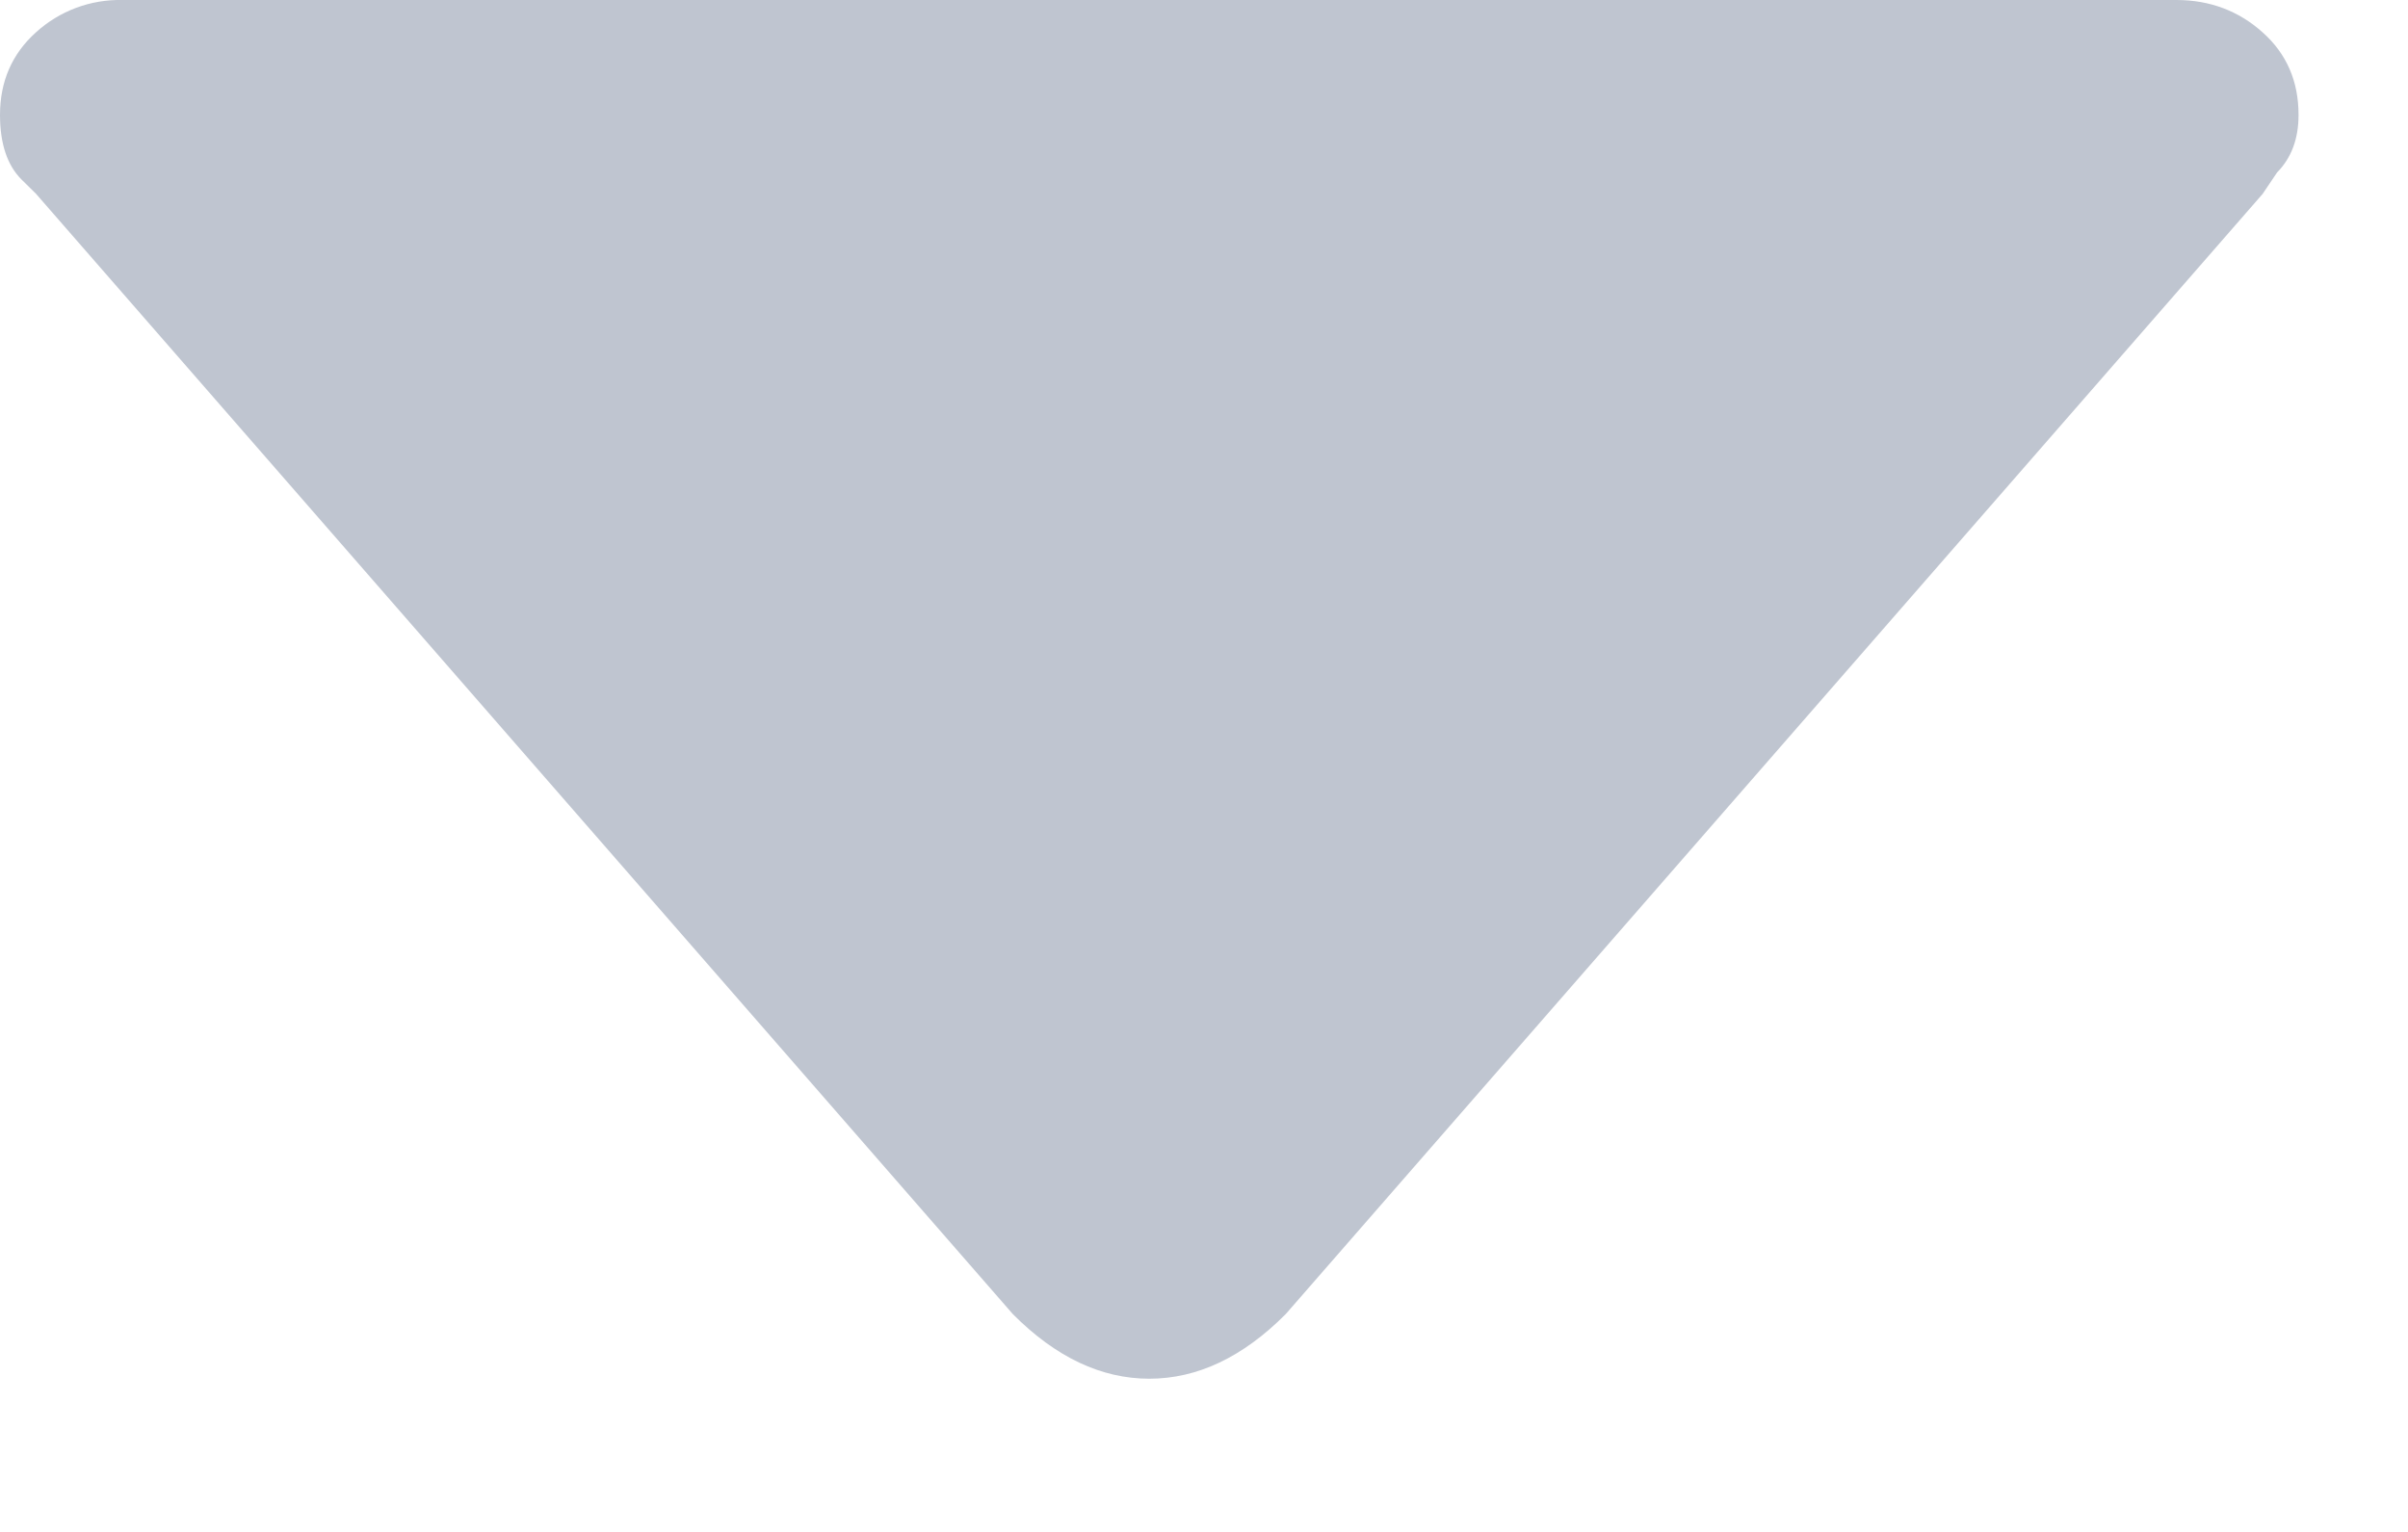
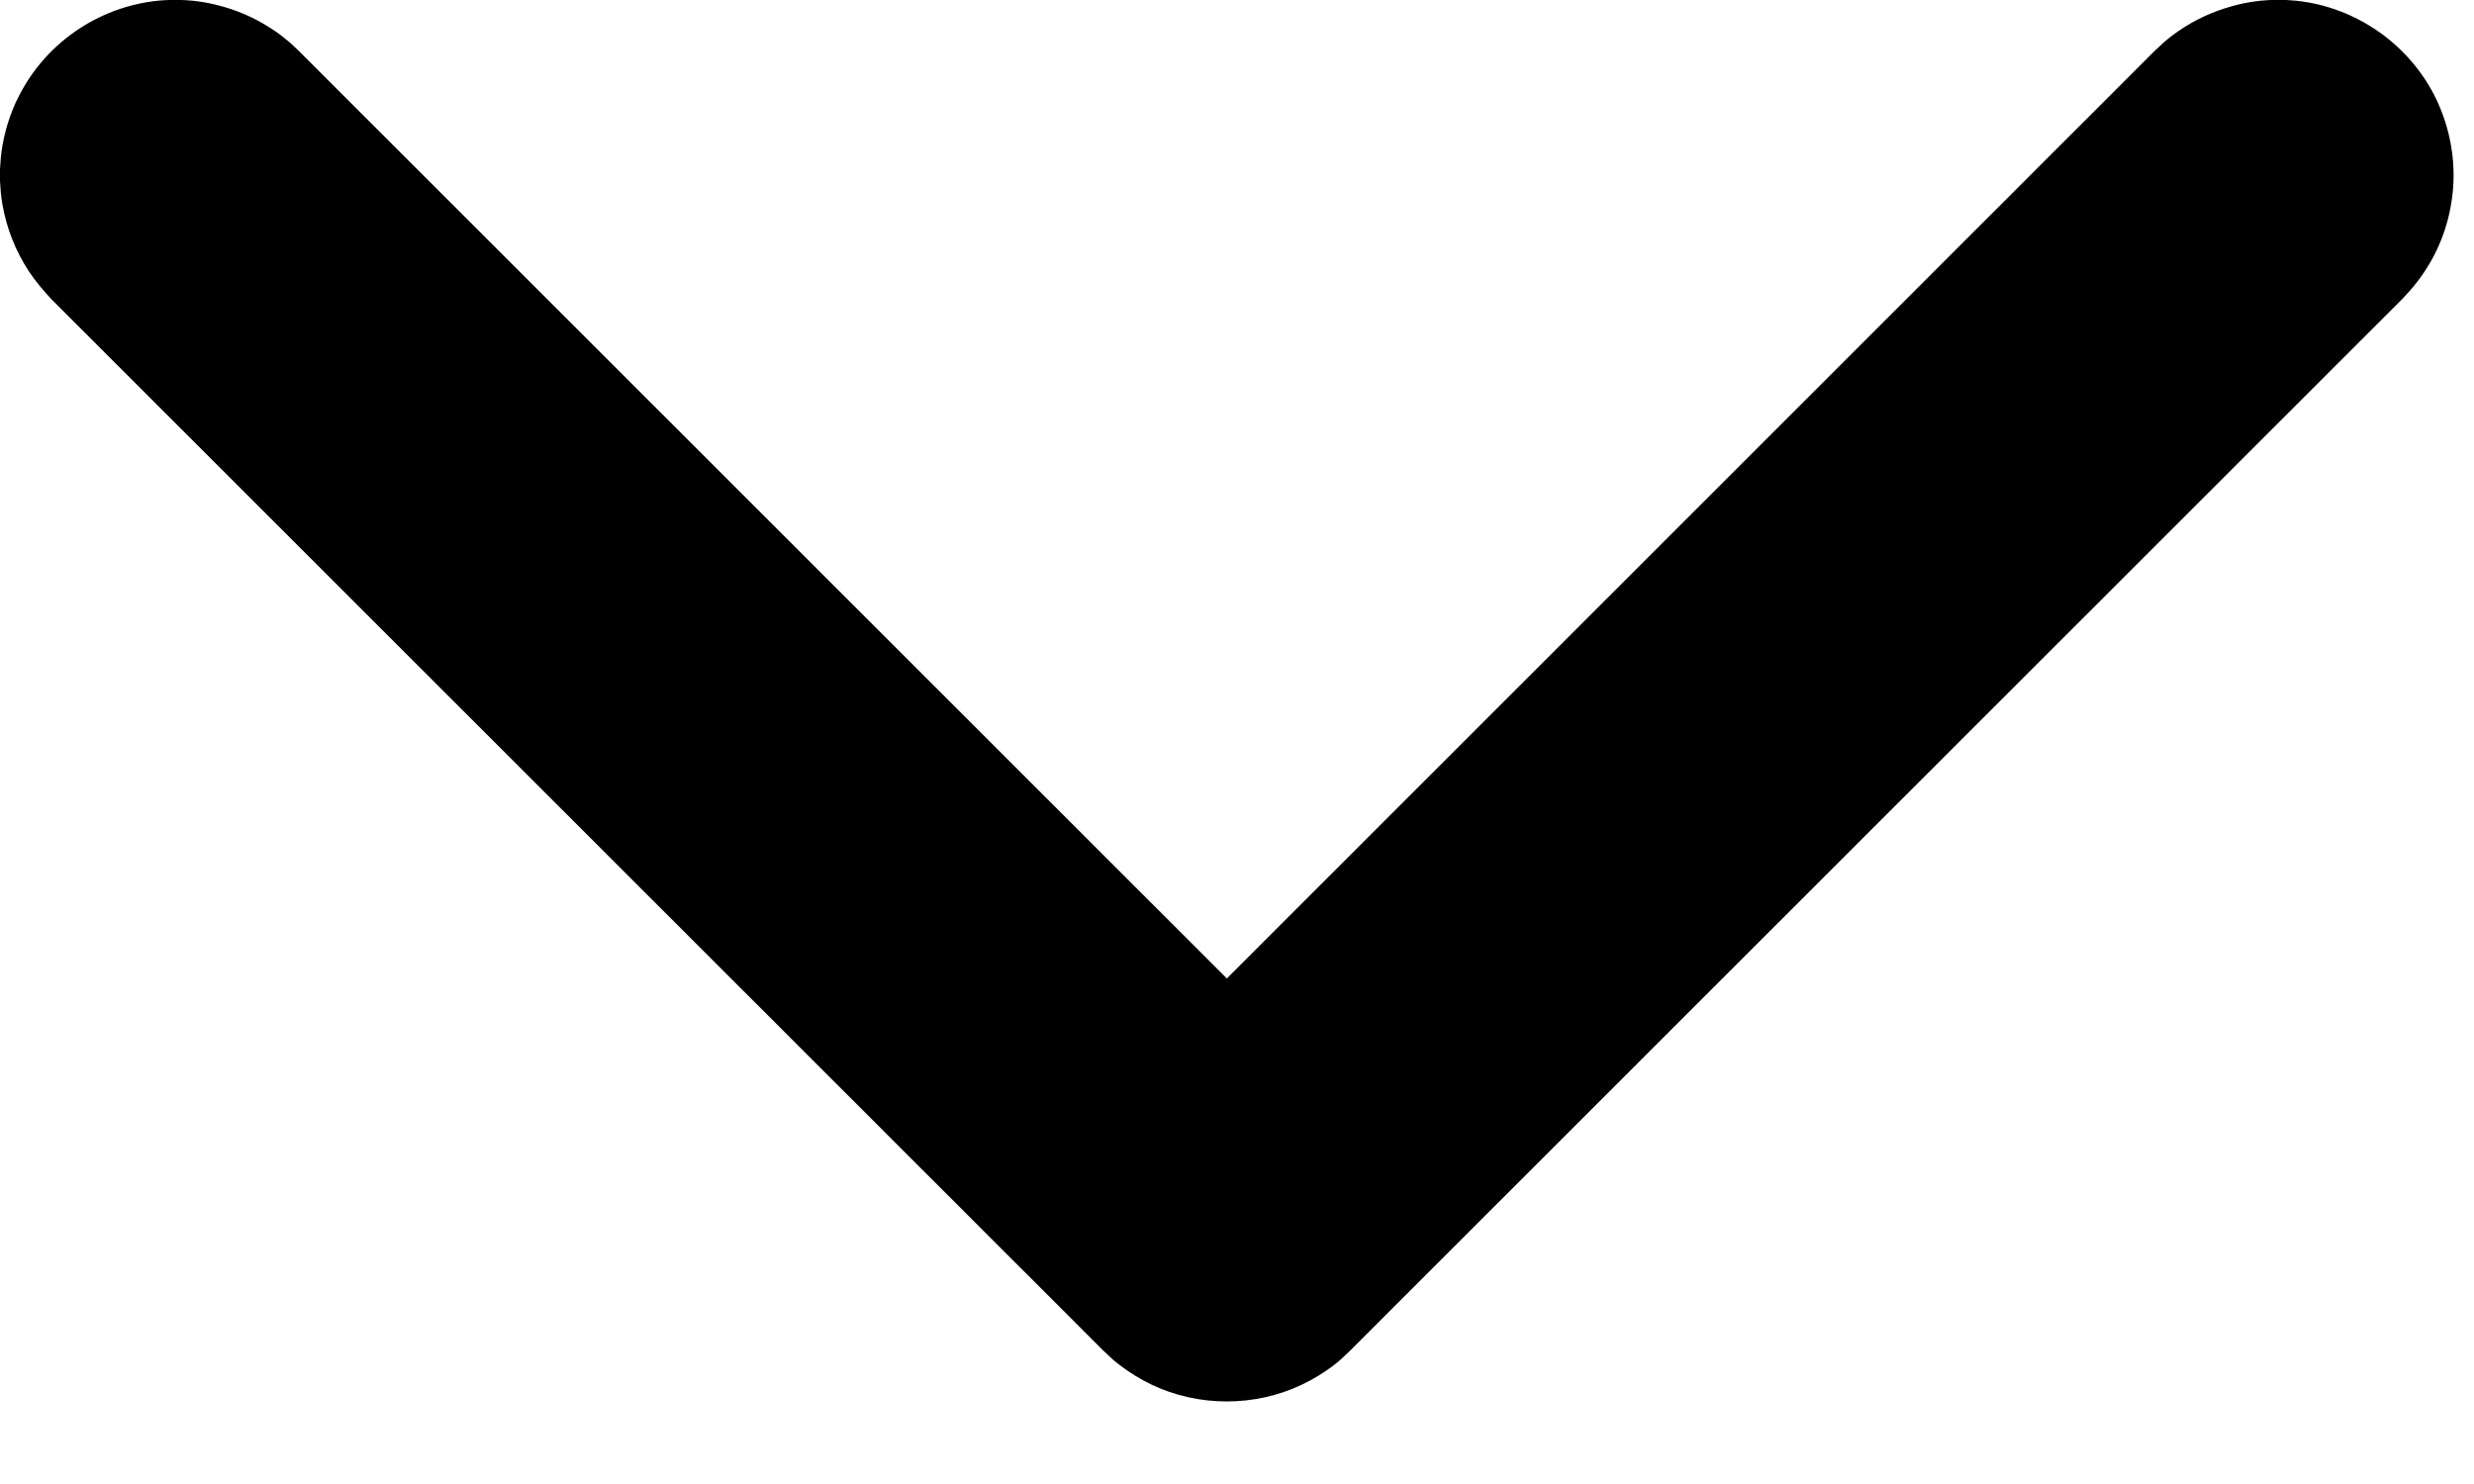
- <svg xmlns="http://www.w3.org/2000/svg" width="11" height="7" viewBox="0 0 11 7">
-   <path fill="#BFC5D0" fill-rule="evenodd" d="M.098.82C.033.755 0 .656 0 .525 0 .372.055.246.164.148A.568.568 0 0 1 .558 0h9.384c.153 0 .285.05.394.148.11.098.164.224.164.377 0 .11-.033.197-.098.263l-.066.098-4.463 5.119c-.196.197-.404.295-.623.295-.219 0-.427-.098-.623-.295L.164.885.098.82z" />
+ <svg xmlns="http://www.w3.org/2000/svg" width="10" height="6" viewBox="0 0 10 6" fill="none">
+   <path fill-rule="evenodd" d="M0 0.732C0.003 0.775 0.003 0.786 0.01 0.828C0.027 0.924 0.063 1.015 0.116 1.096C0.143 1.137 0.174 1.173 0.207 1.209L4.458 5.459C4.489 5.488 4.496 5.497 4.531 5.523C4.569 5.552 4.611 5.577 4.654 5.598C4.845 5.689 5.072 5.689 5.263 5.598C5.307 5.577 5.348 5.552 5.387 5.523C5.421 5.497 5.428 5.488 5.459 5.459L9.71 1.209C9.739 1.177 9.747 1.17 9.773 1.136C9.842 1.046 9.888 0.94 9.907 0.828C9.921 0.749 9.921 0.667 9.907 0.588C9.896 0.524 9.876 0.462 9.849 0.404C9.743 0.182 9.525 0.028 9.281 0.003C9.185 -0.007 9.087 0.003 8.995 0.033C8.918 0.057 8.845 0.095 8.781 0.143C8.747 0.169 8.739 0.178 8.708 0.207L4.959 3.956L1.209 0.207L1.174 0.174C1.141 0.147 1.133 0.139 1.097 0.116C1.029 0.071 0.954 0.039 0.876 0.02C0.813 0.004 0.749 -0.002 0.684 -9.91089e-05C0.439 0.008 0.211 0.147 0.091 0.361C0.051 0.431 0.024 0.508 0.01 0.588C0.003 0.63 0.003 0.641 0 0.684C0 0.7 0 0.716 0 0.732Z" fill="currentColor" />
</svg>
